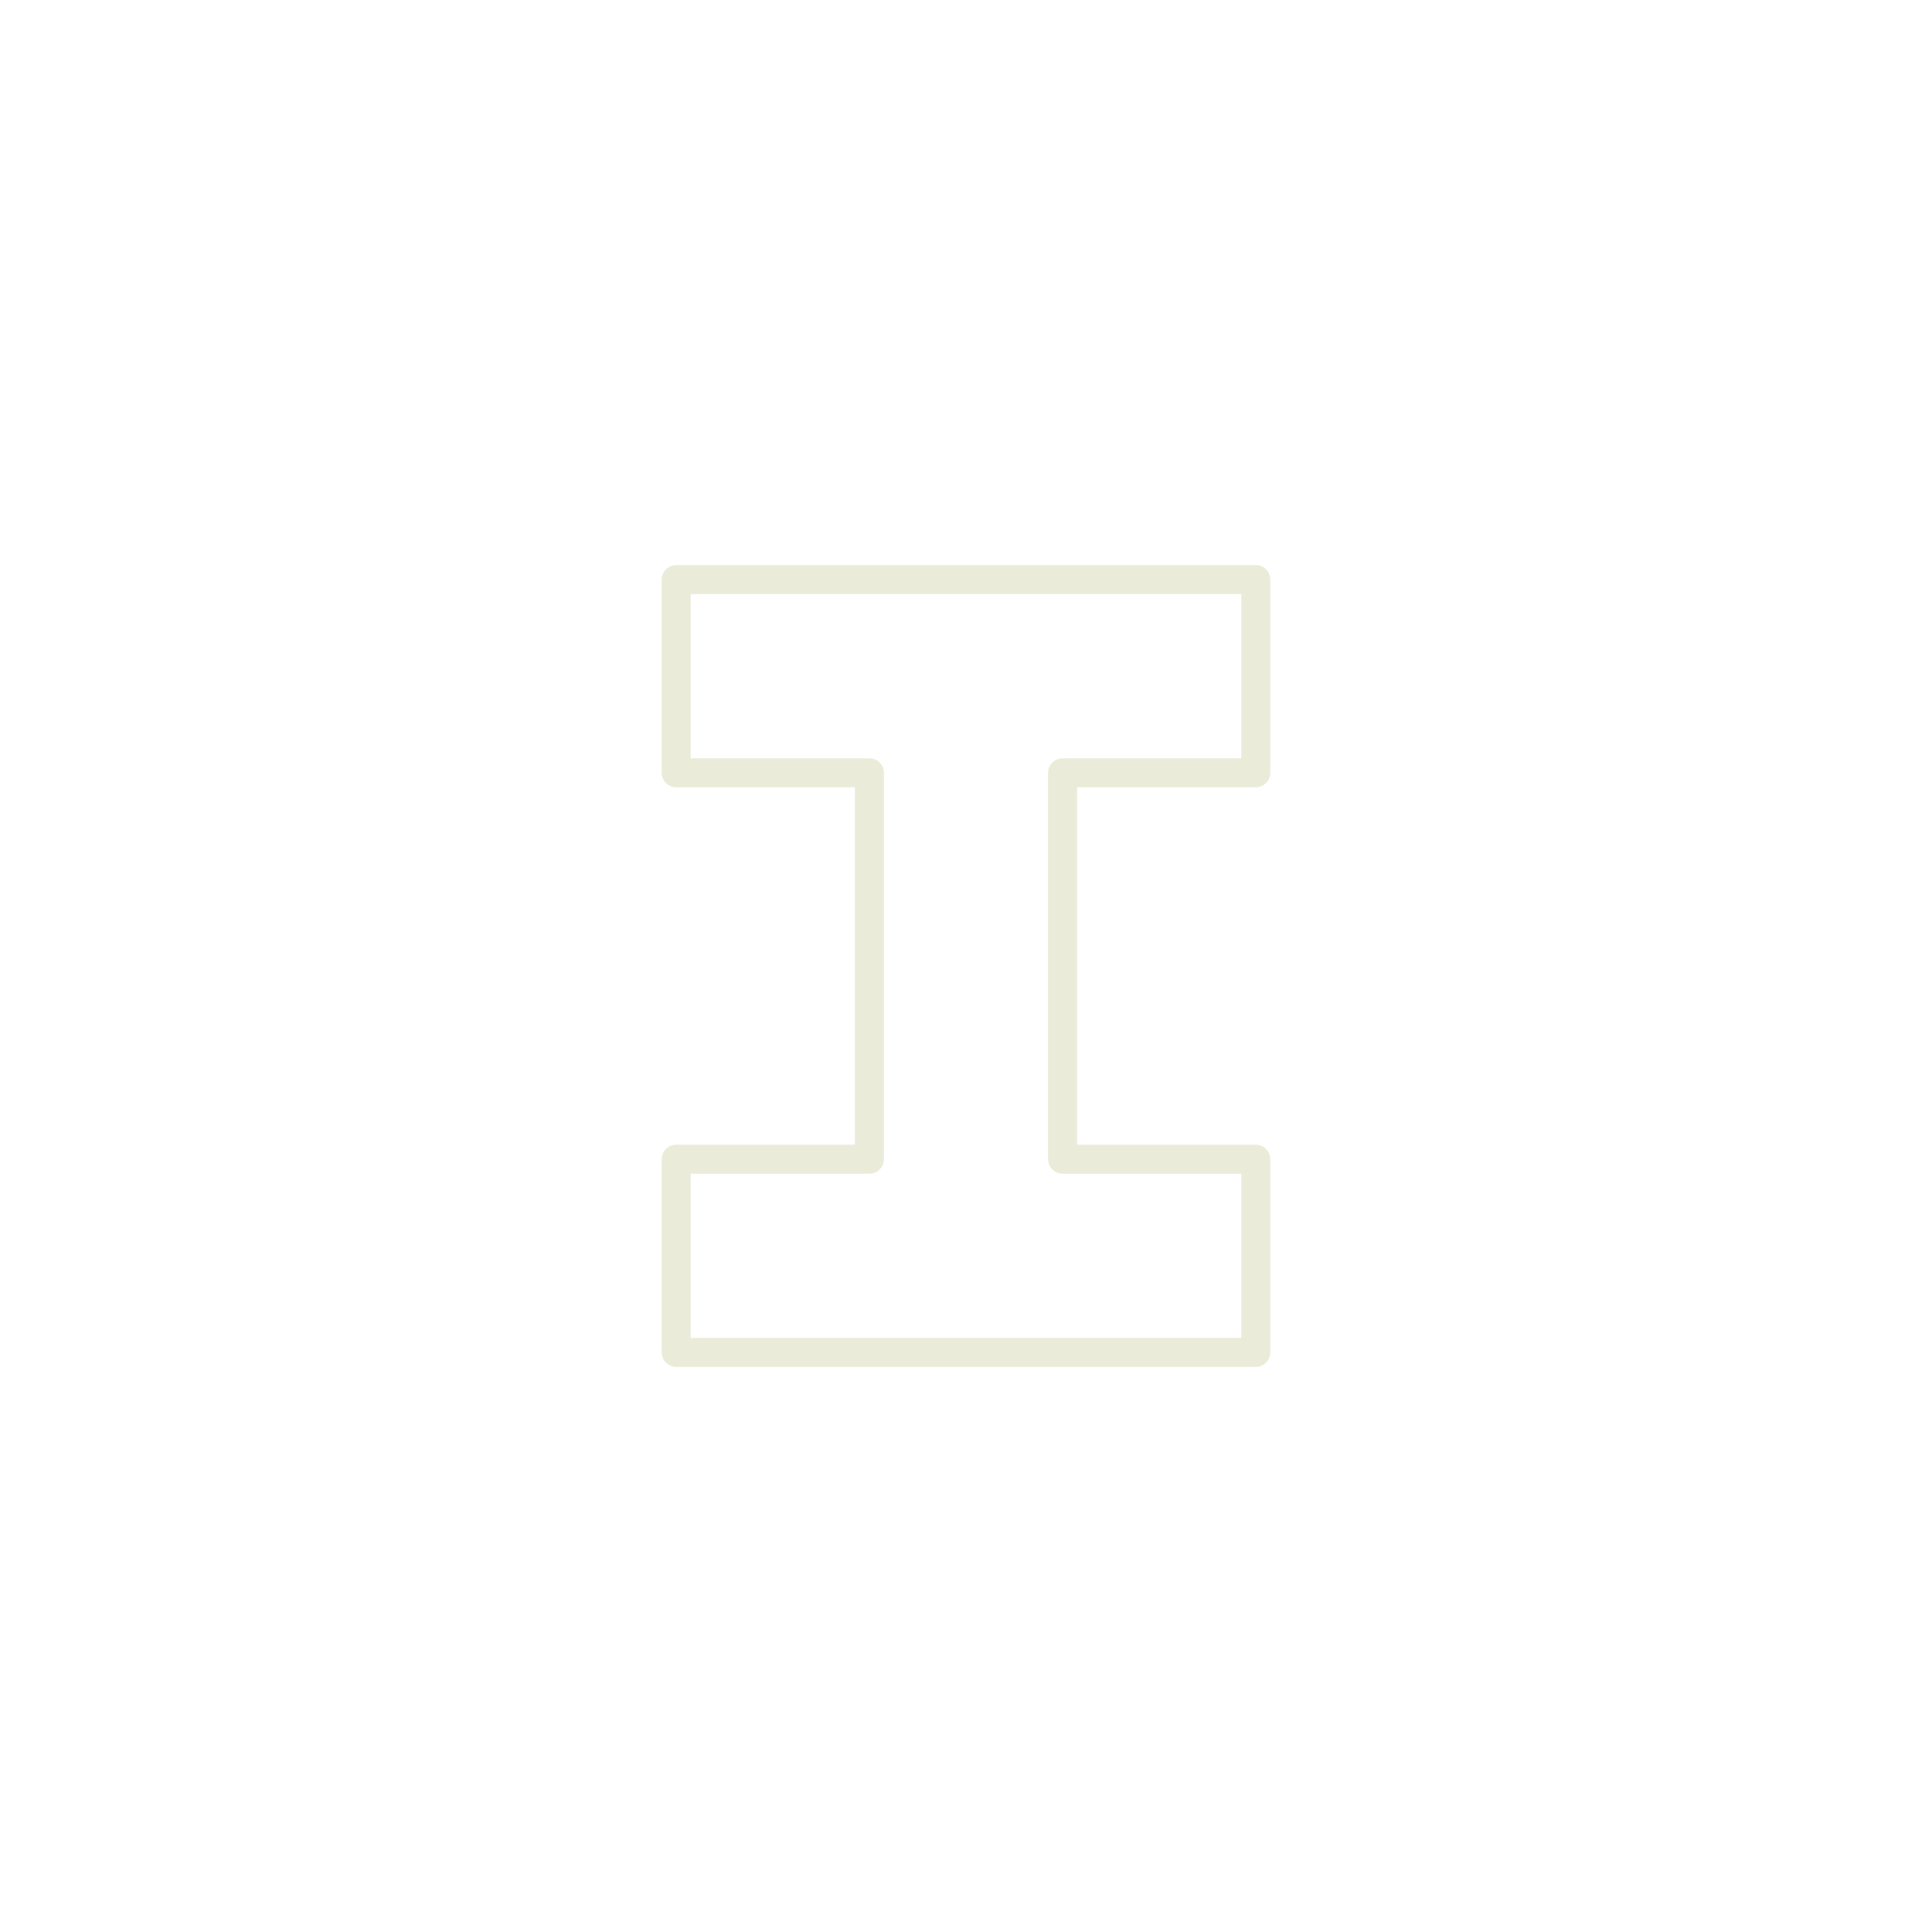
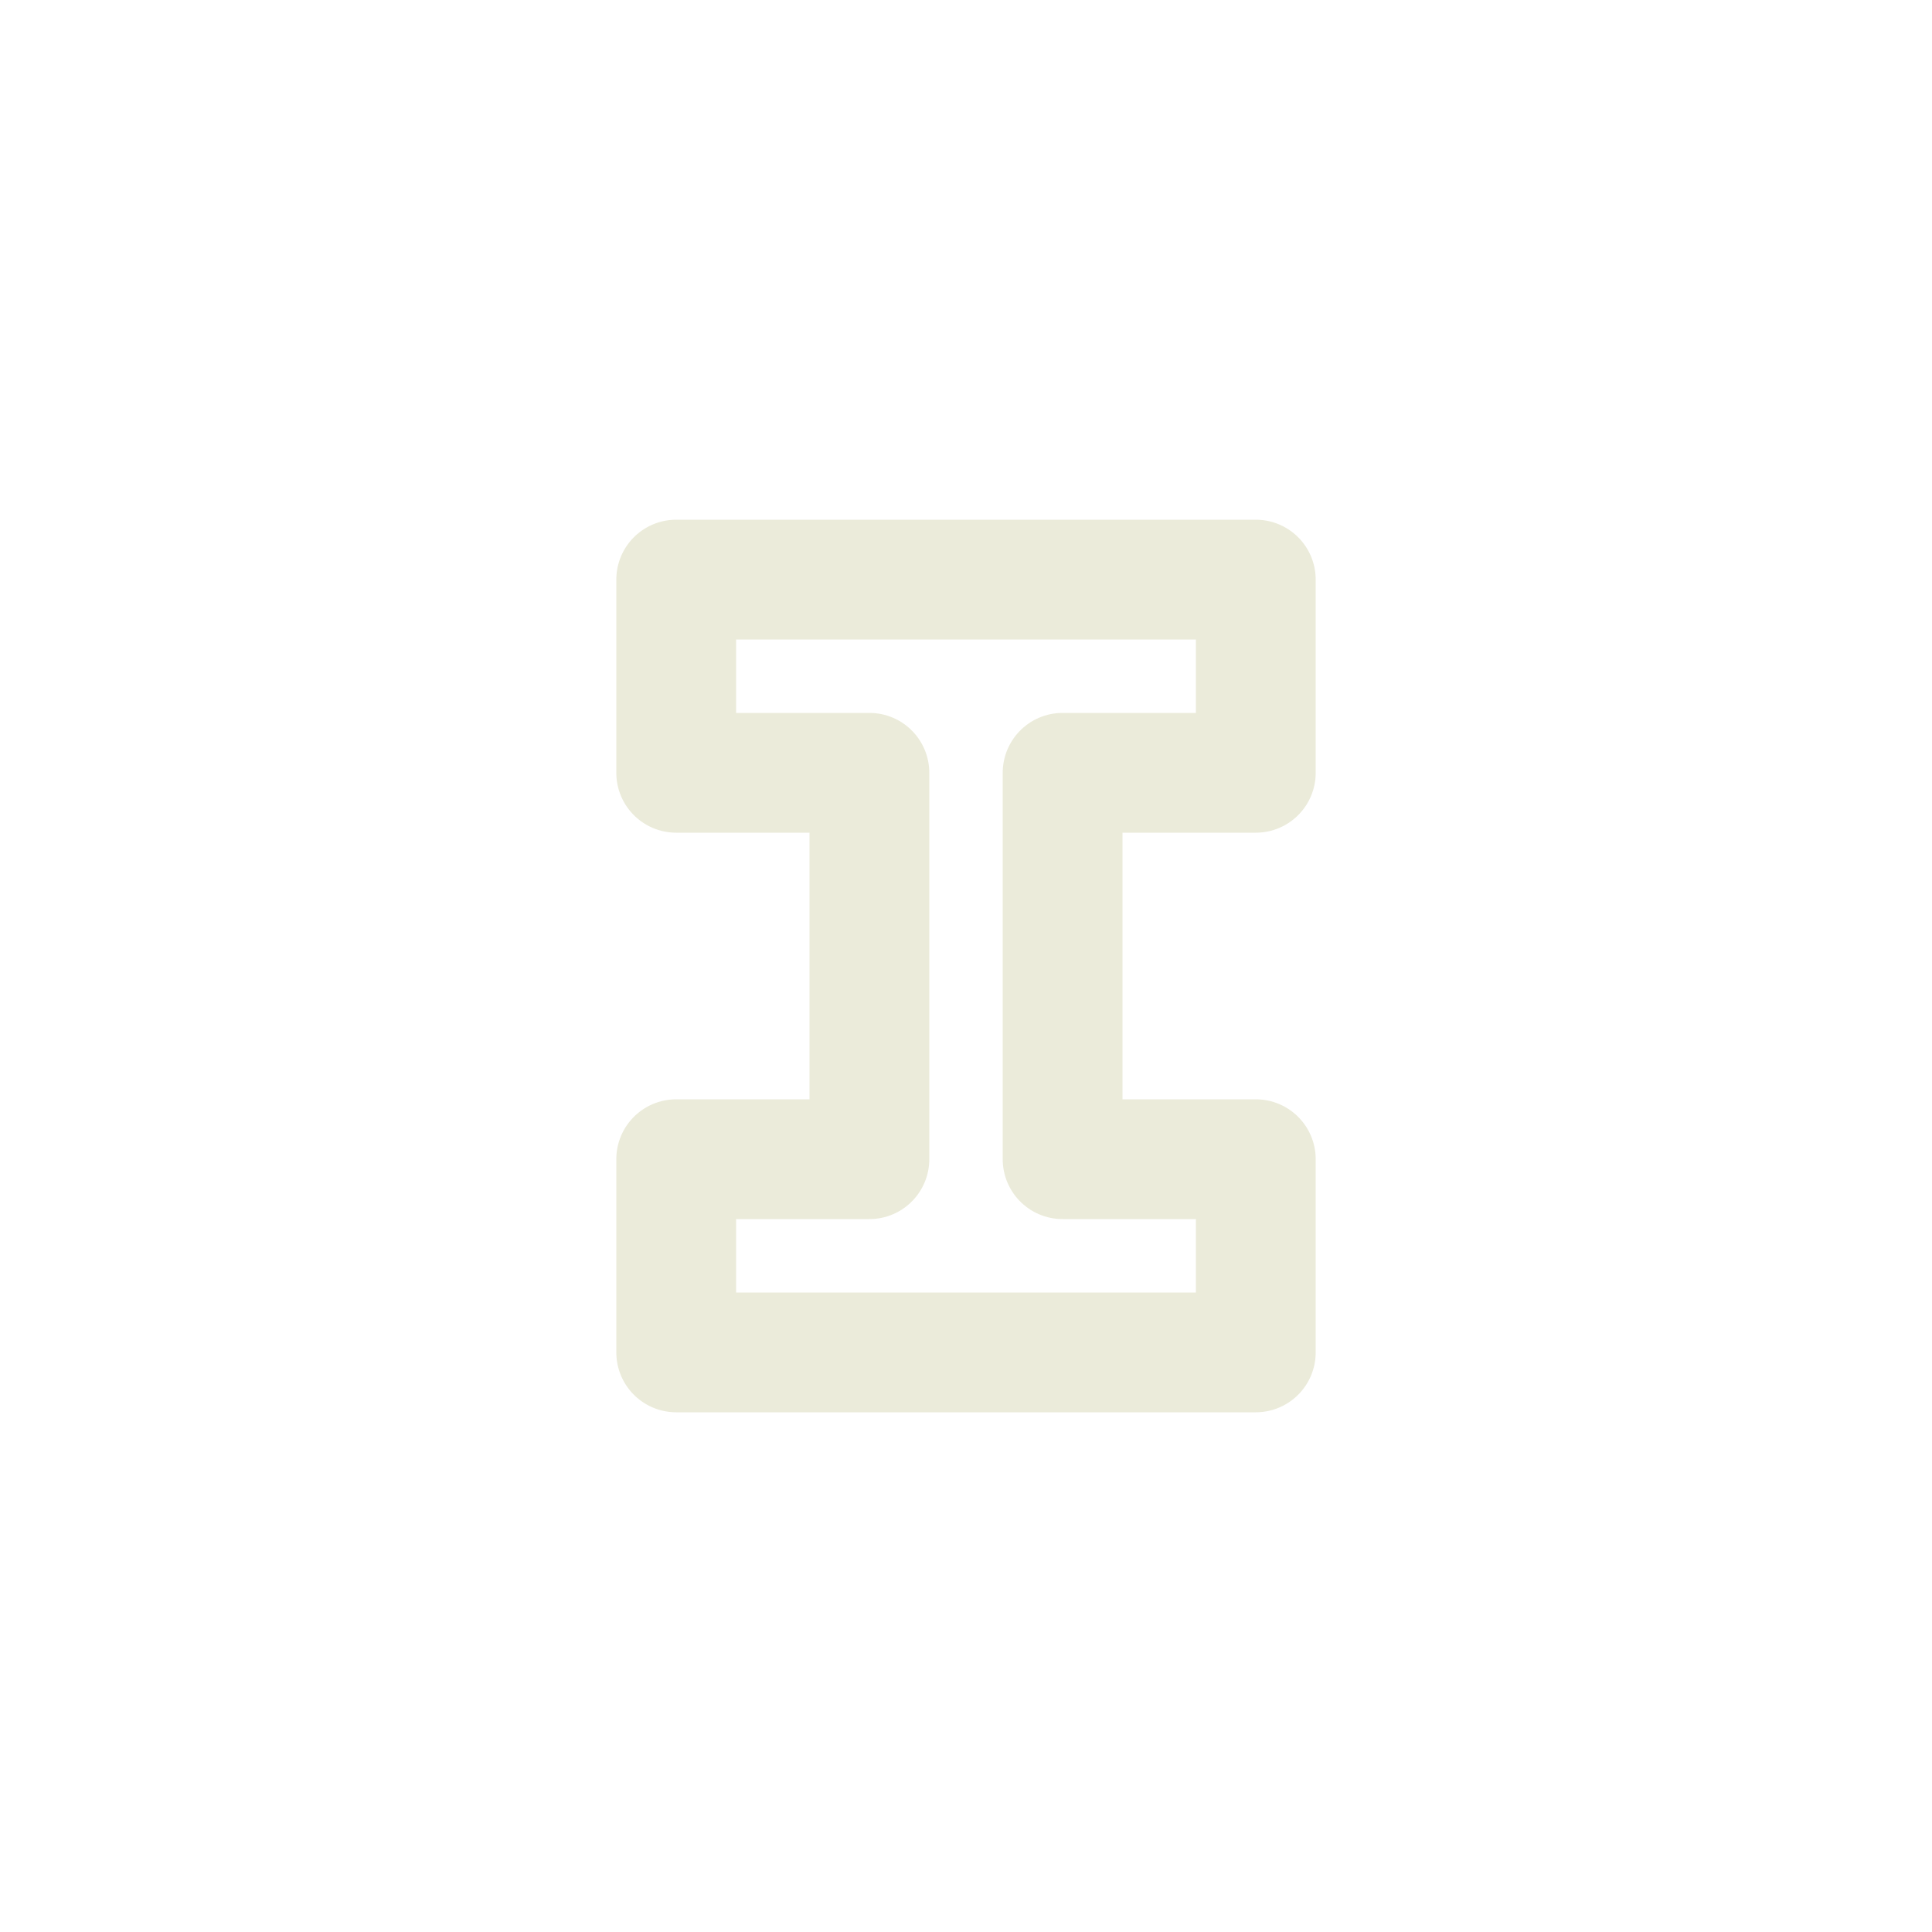
- <svg xmlns="http://www.w3.org/2000/svg" viewBox="0 0 100 100" width="128" height="128" stroke="#ebebda" stroke-width="1.5" stroke-linejoin="round" stroke-linecap="round">
-   <path d="M 35 30 H 65 V 40 H 55 V 60 H 65 V 70 H 35 V 60 H 45 V 40 H 35 Z" fill="transparent" />
+ <svg xmlns="http://www.w3.org/2000/svg" viewBox="0 0 100 100" width="128" height="128" stroke="#ebebda" stroke-width="6.2" stroke-linejoin="round" stroke-linecap="round">
+   <path d="M 35 30 H 65 V 40 H 55 V 60 H 65 V 70 H 35 V 60 H 45 V 40 H 35 Z" fill="none" />
</svg>
